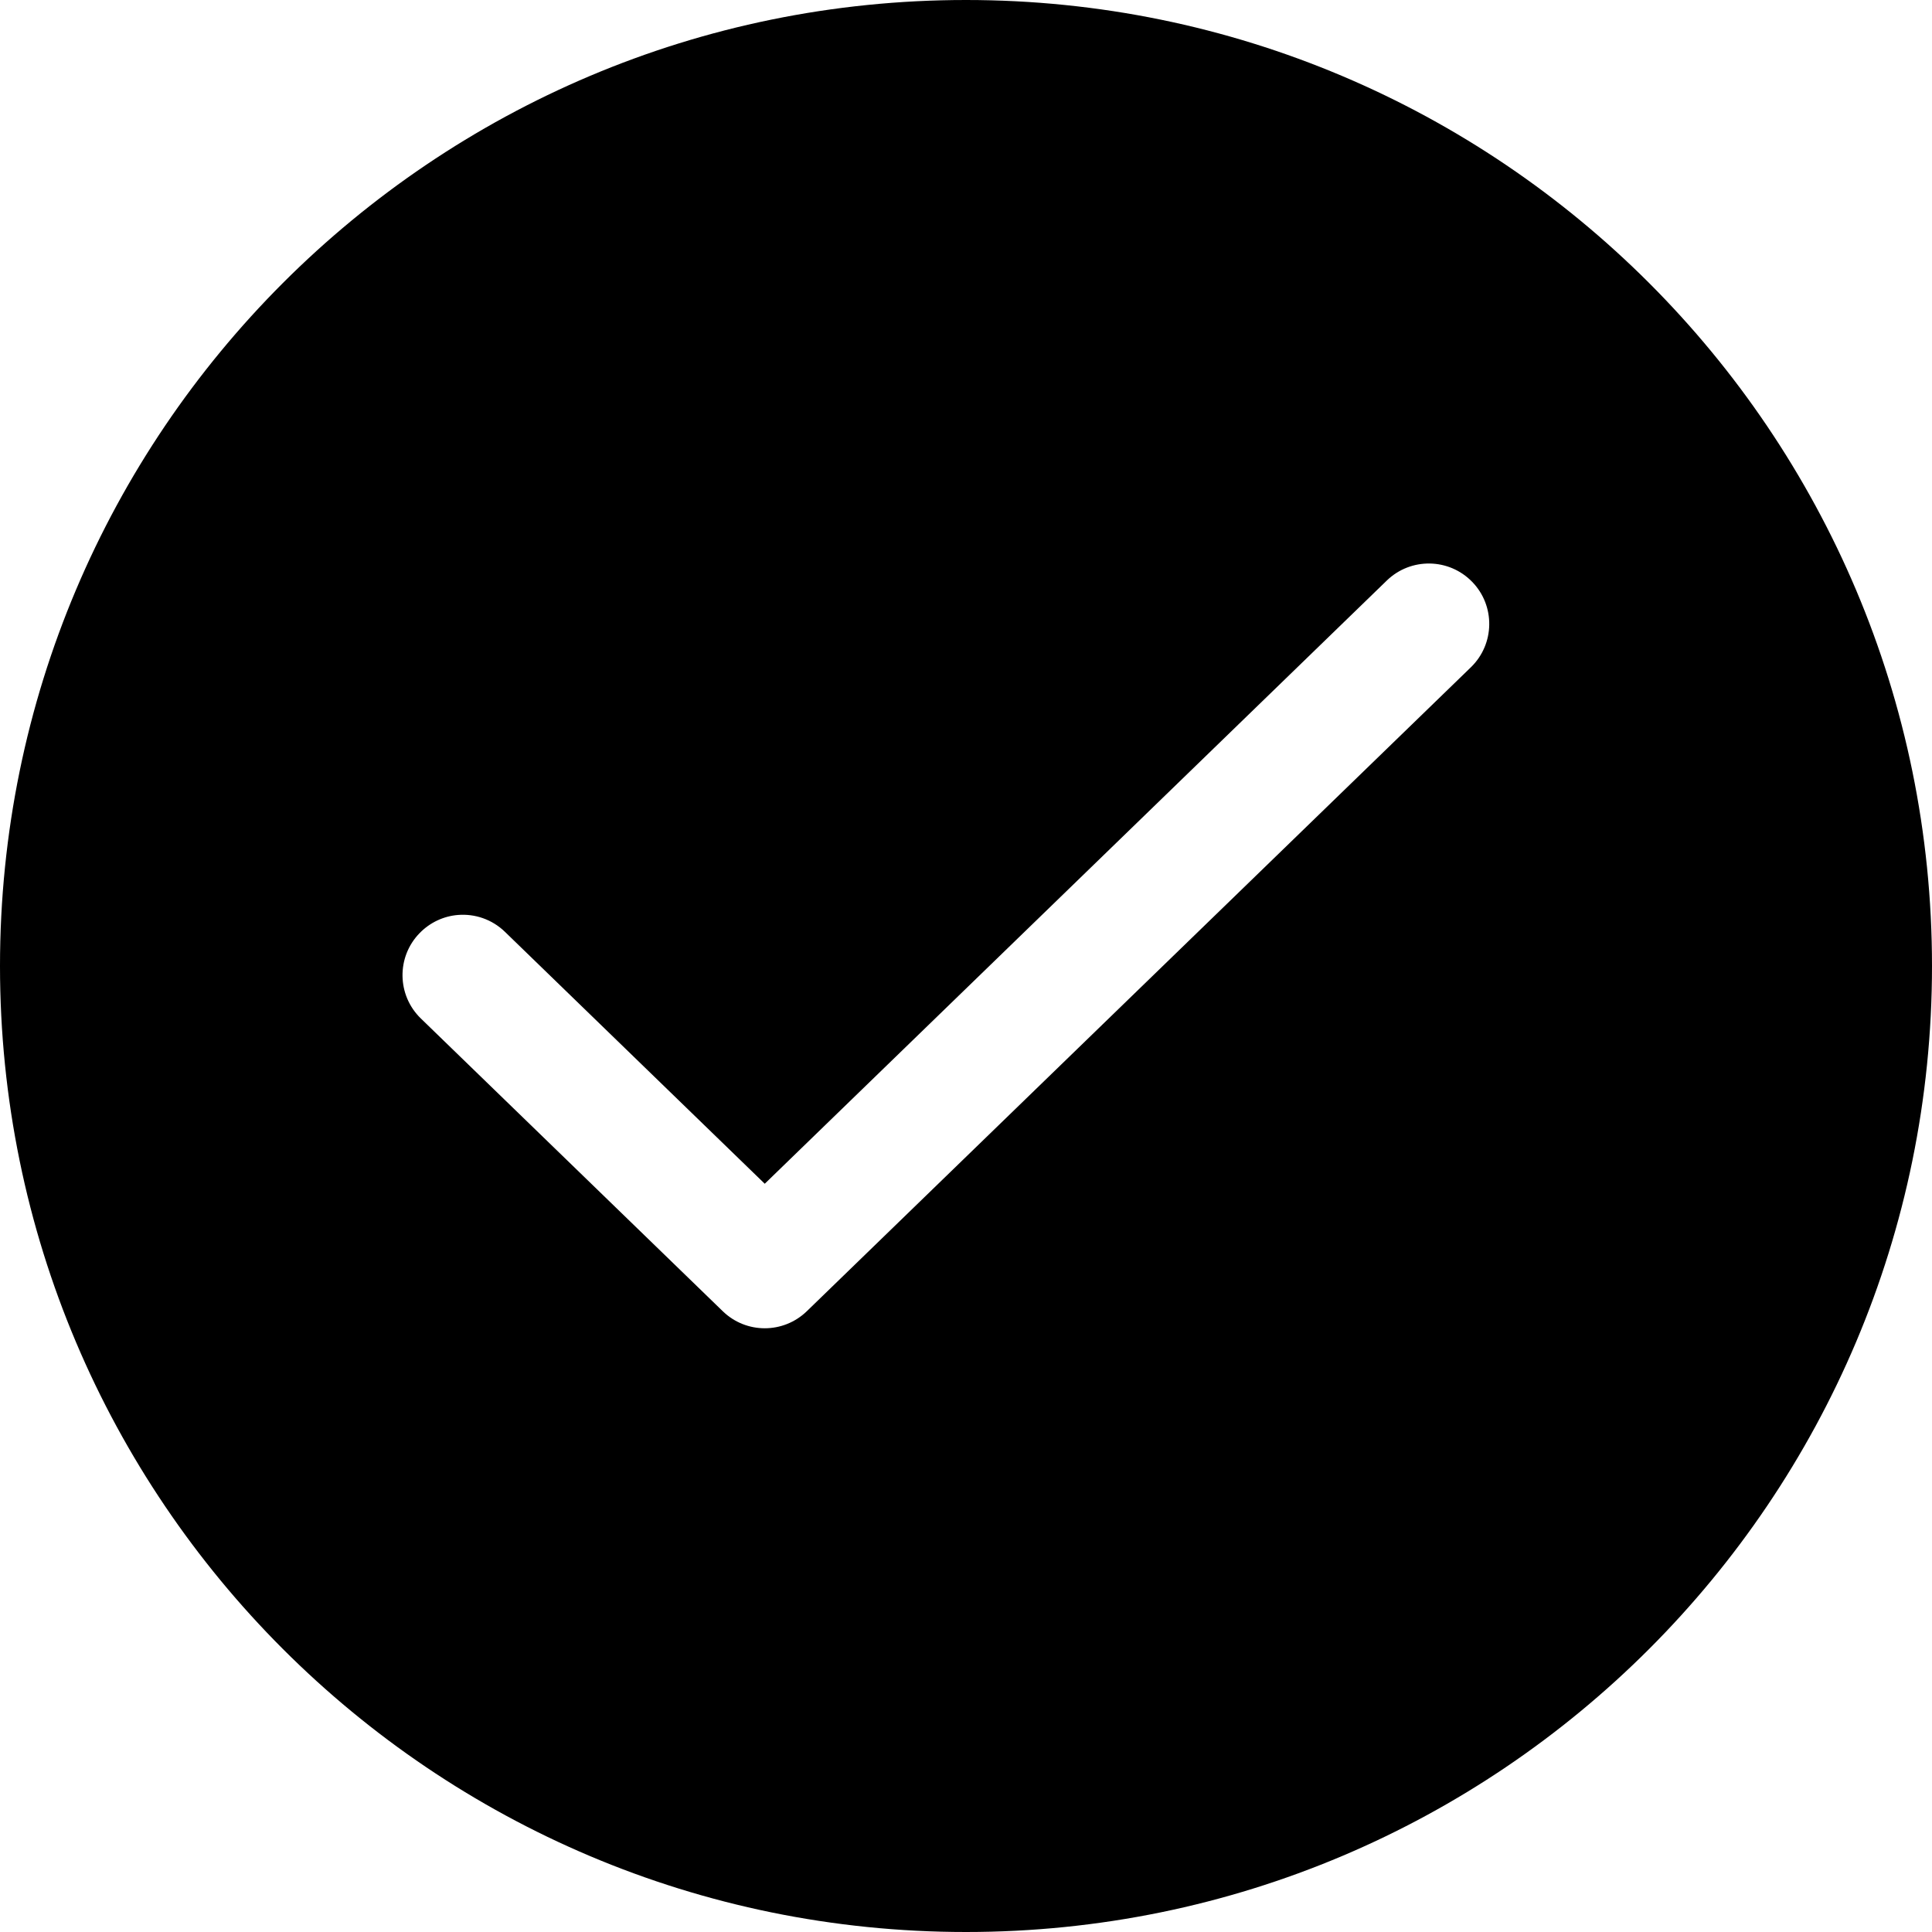
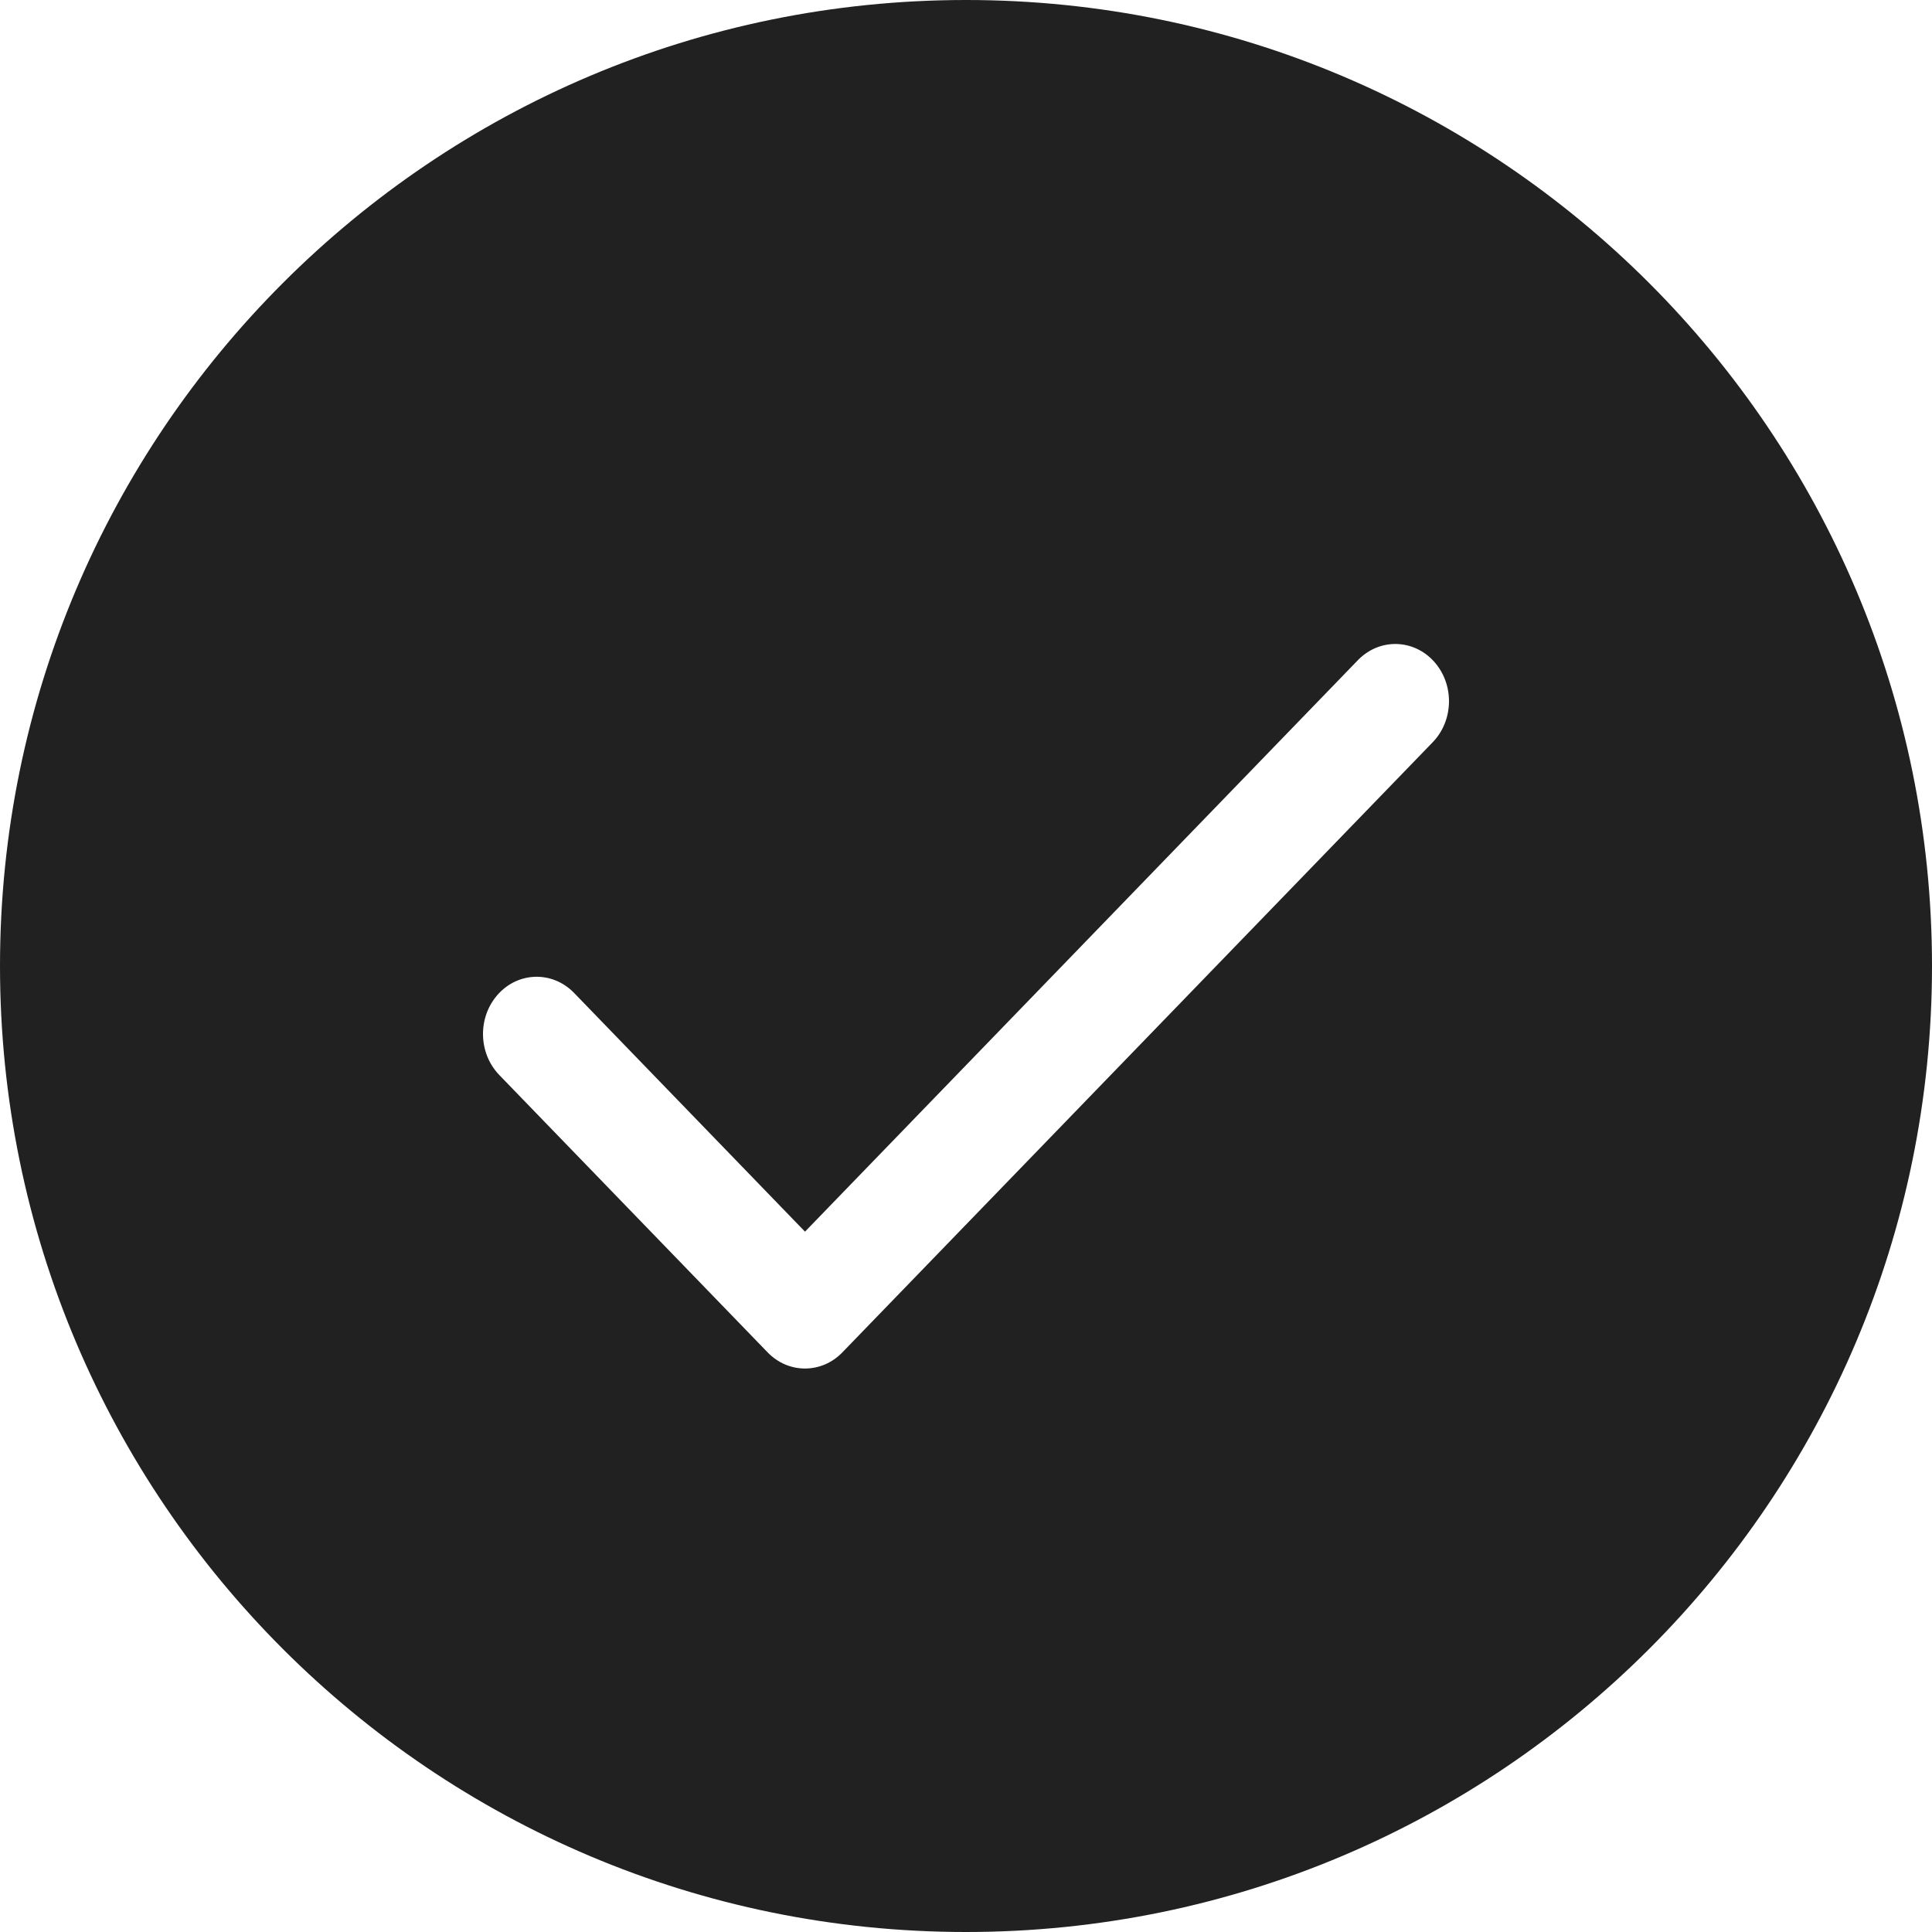
<svg xmlns="http://www.w3.org/2000/svg" width="24" height="24" viewBox="0 0 24 24" fill="none">
-   <path fill-rule="evenodd" clip-rule="evenodd" d="M12 24C18.627 24 24 18.627 24 12C24 5.373 18.627 0 12 0C5.373 0 0 5.373 0 12C0 18.627 5.373 24 12 24ZM18.273 8.288C18.569 8 18.577 7.525 18.288 7.228C18 6.931 17.525 6.923 17.227 7.212L9.5 14.705L6.272 11.575C6.111 11.419 5.897 11.349 5.689 11.366C5.515 11.38 5.344 11.456 5.212 11.592C4.923 11.889 4.931 12.364 5.228 12.652L8.978 16.288C9.269 16.571 9.731 16.571 10.023 16.288L18.273 8.288Z" fill="black" />
+   <path fill-rule="evenodd" clip-rule="evenodd" d="M12 24C18.627 24 24 18.627 24 12C24 5.373 18.627 0 12 0C5.373 0 0 5.373 0 12C0 18.627 5.373 24 12 24ZM17.797 9.221C18.062 8.947 18.068 8.498 17.812 8.216C17.556 7.934 17.134 7.927 16.869 8.2L10 15.3L7.131 12.334C6.866 12.061 6.444 12.068 6.188 12.35C5.932 12.632 5.938 13.081 6.203 13.355L9.536 16.8C9.794 17.067 10.206 17.067 10.464 16.8L17.797 9.221Z" fill="#212121" />
</svg>
